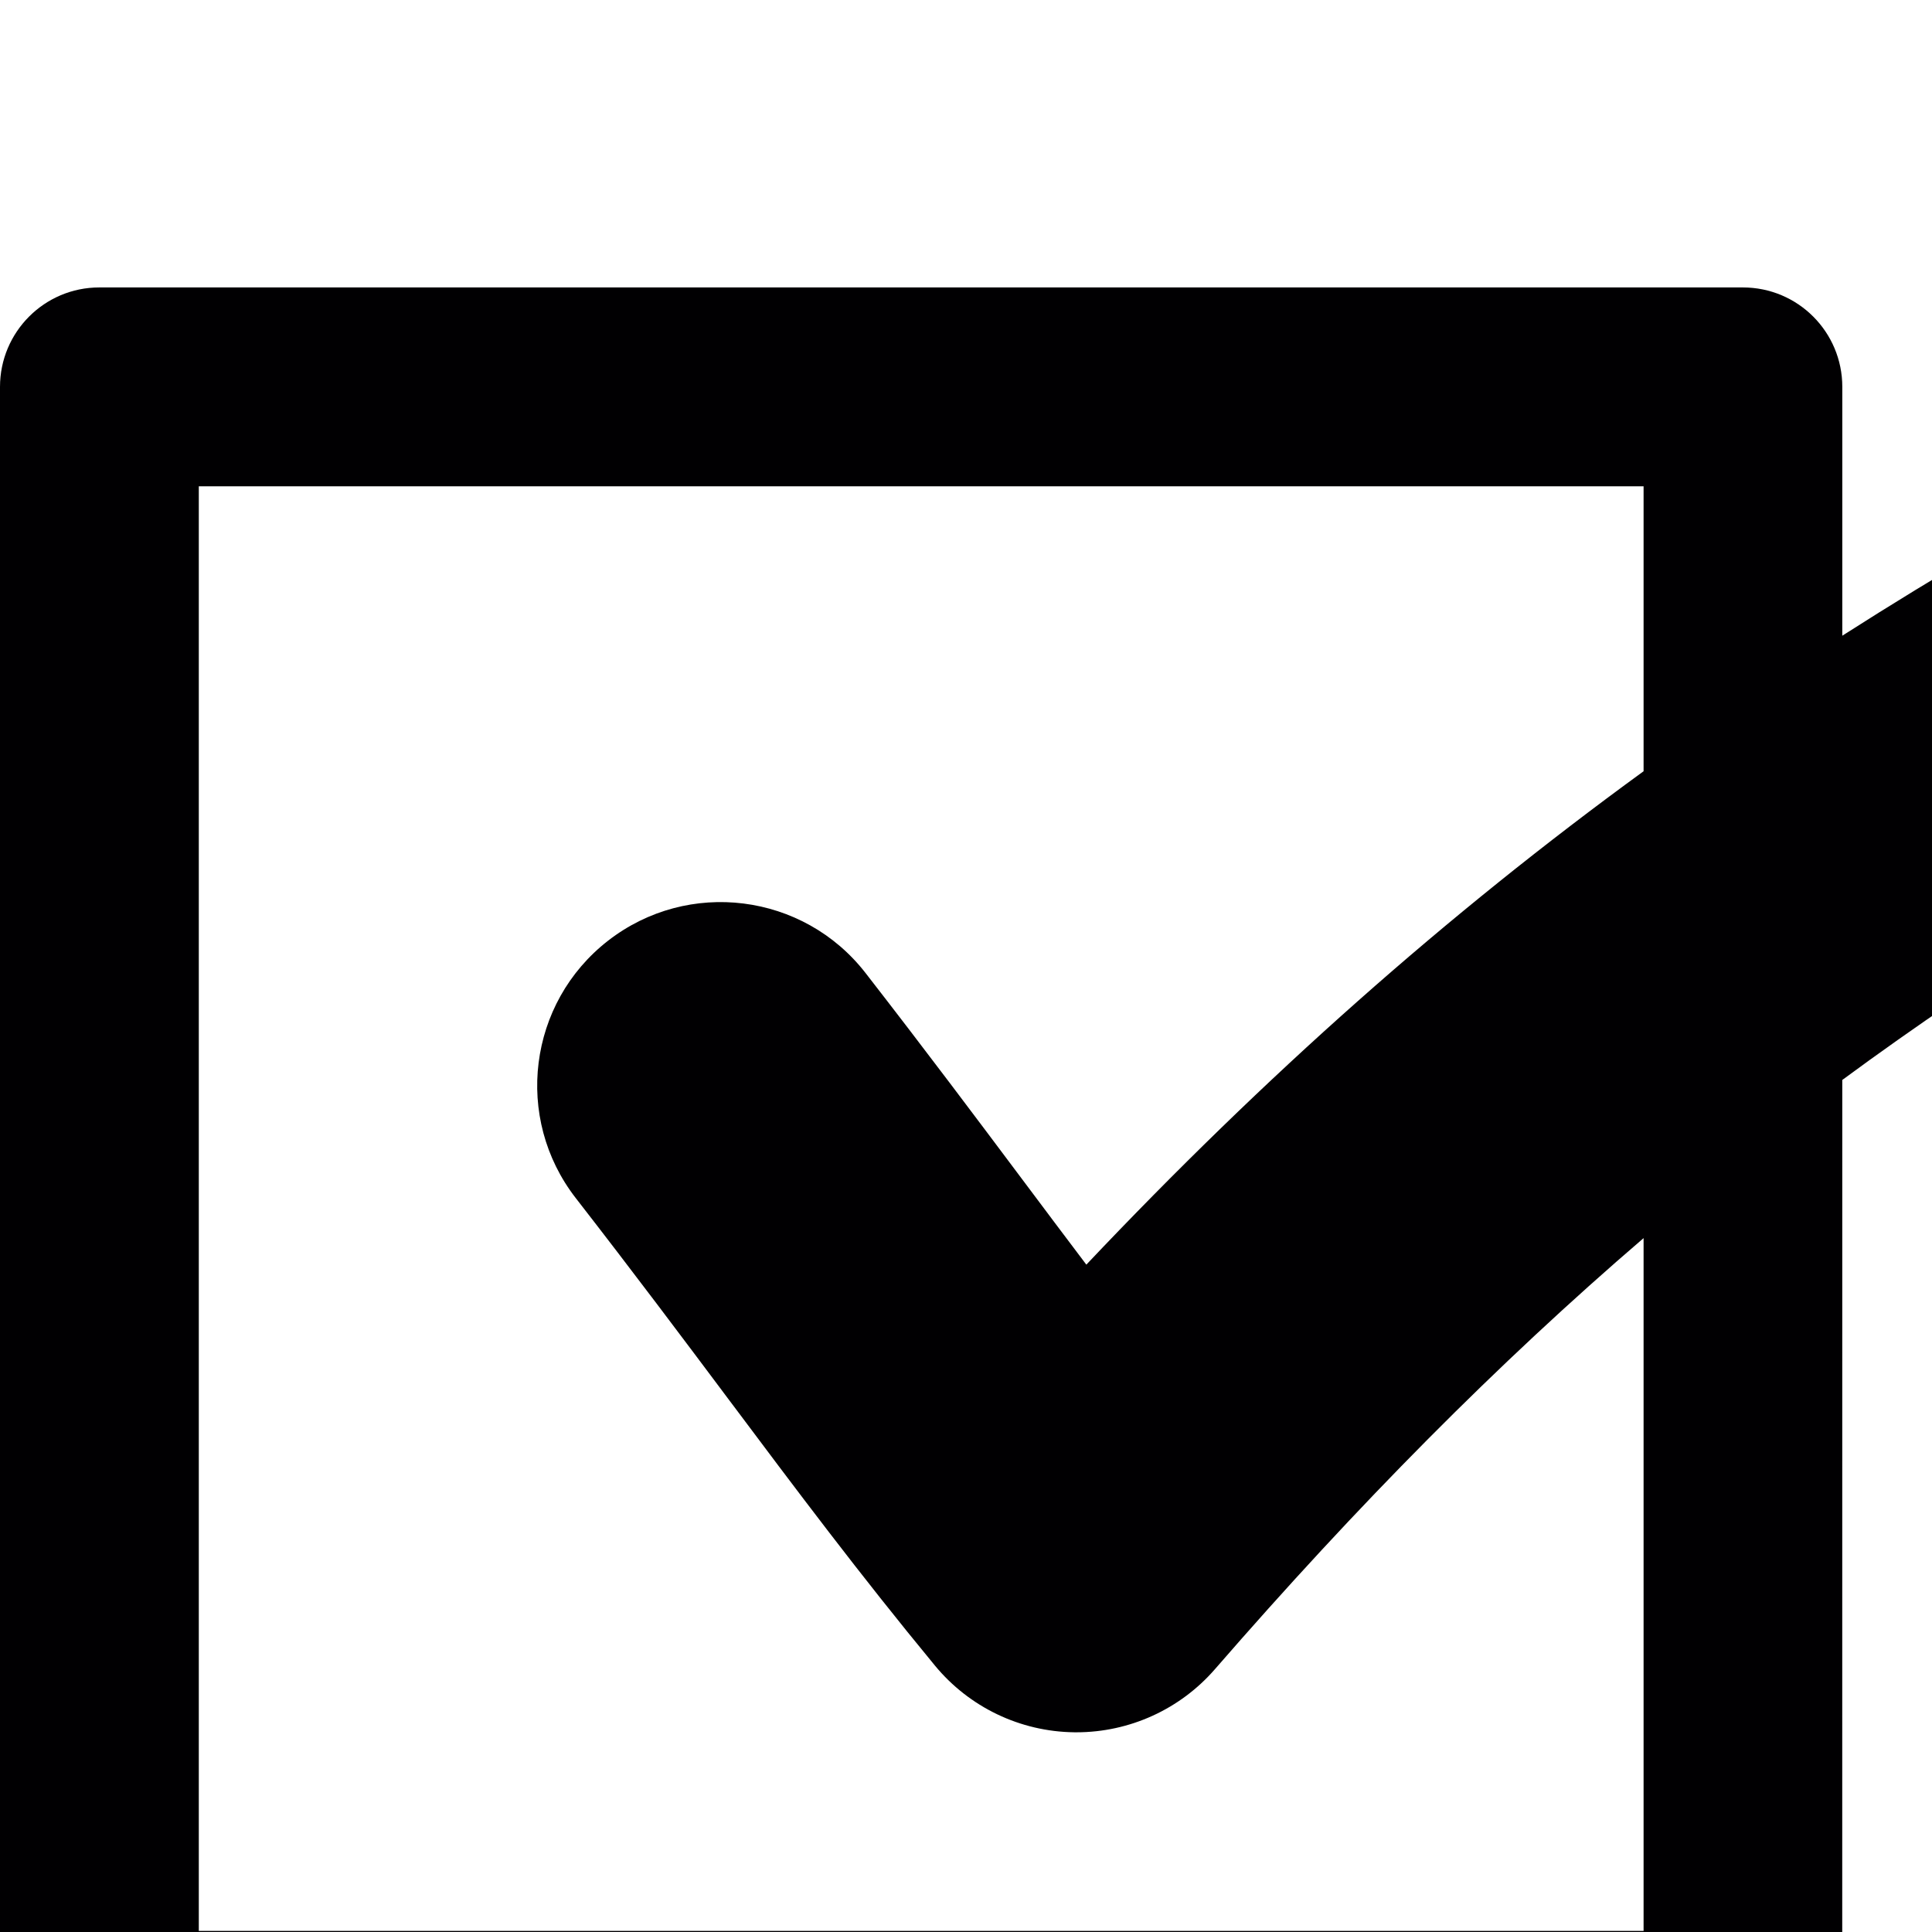
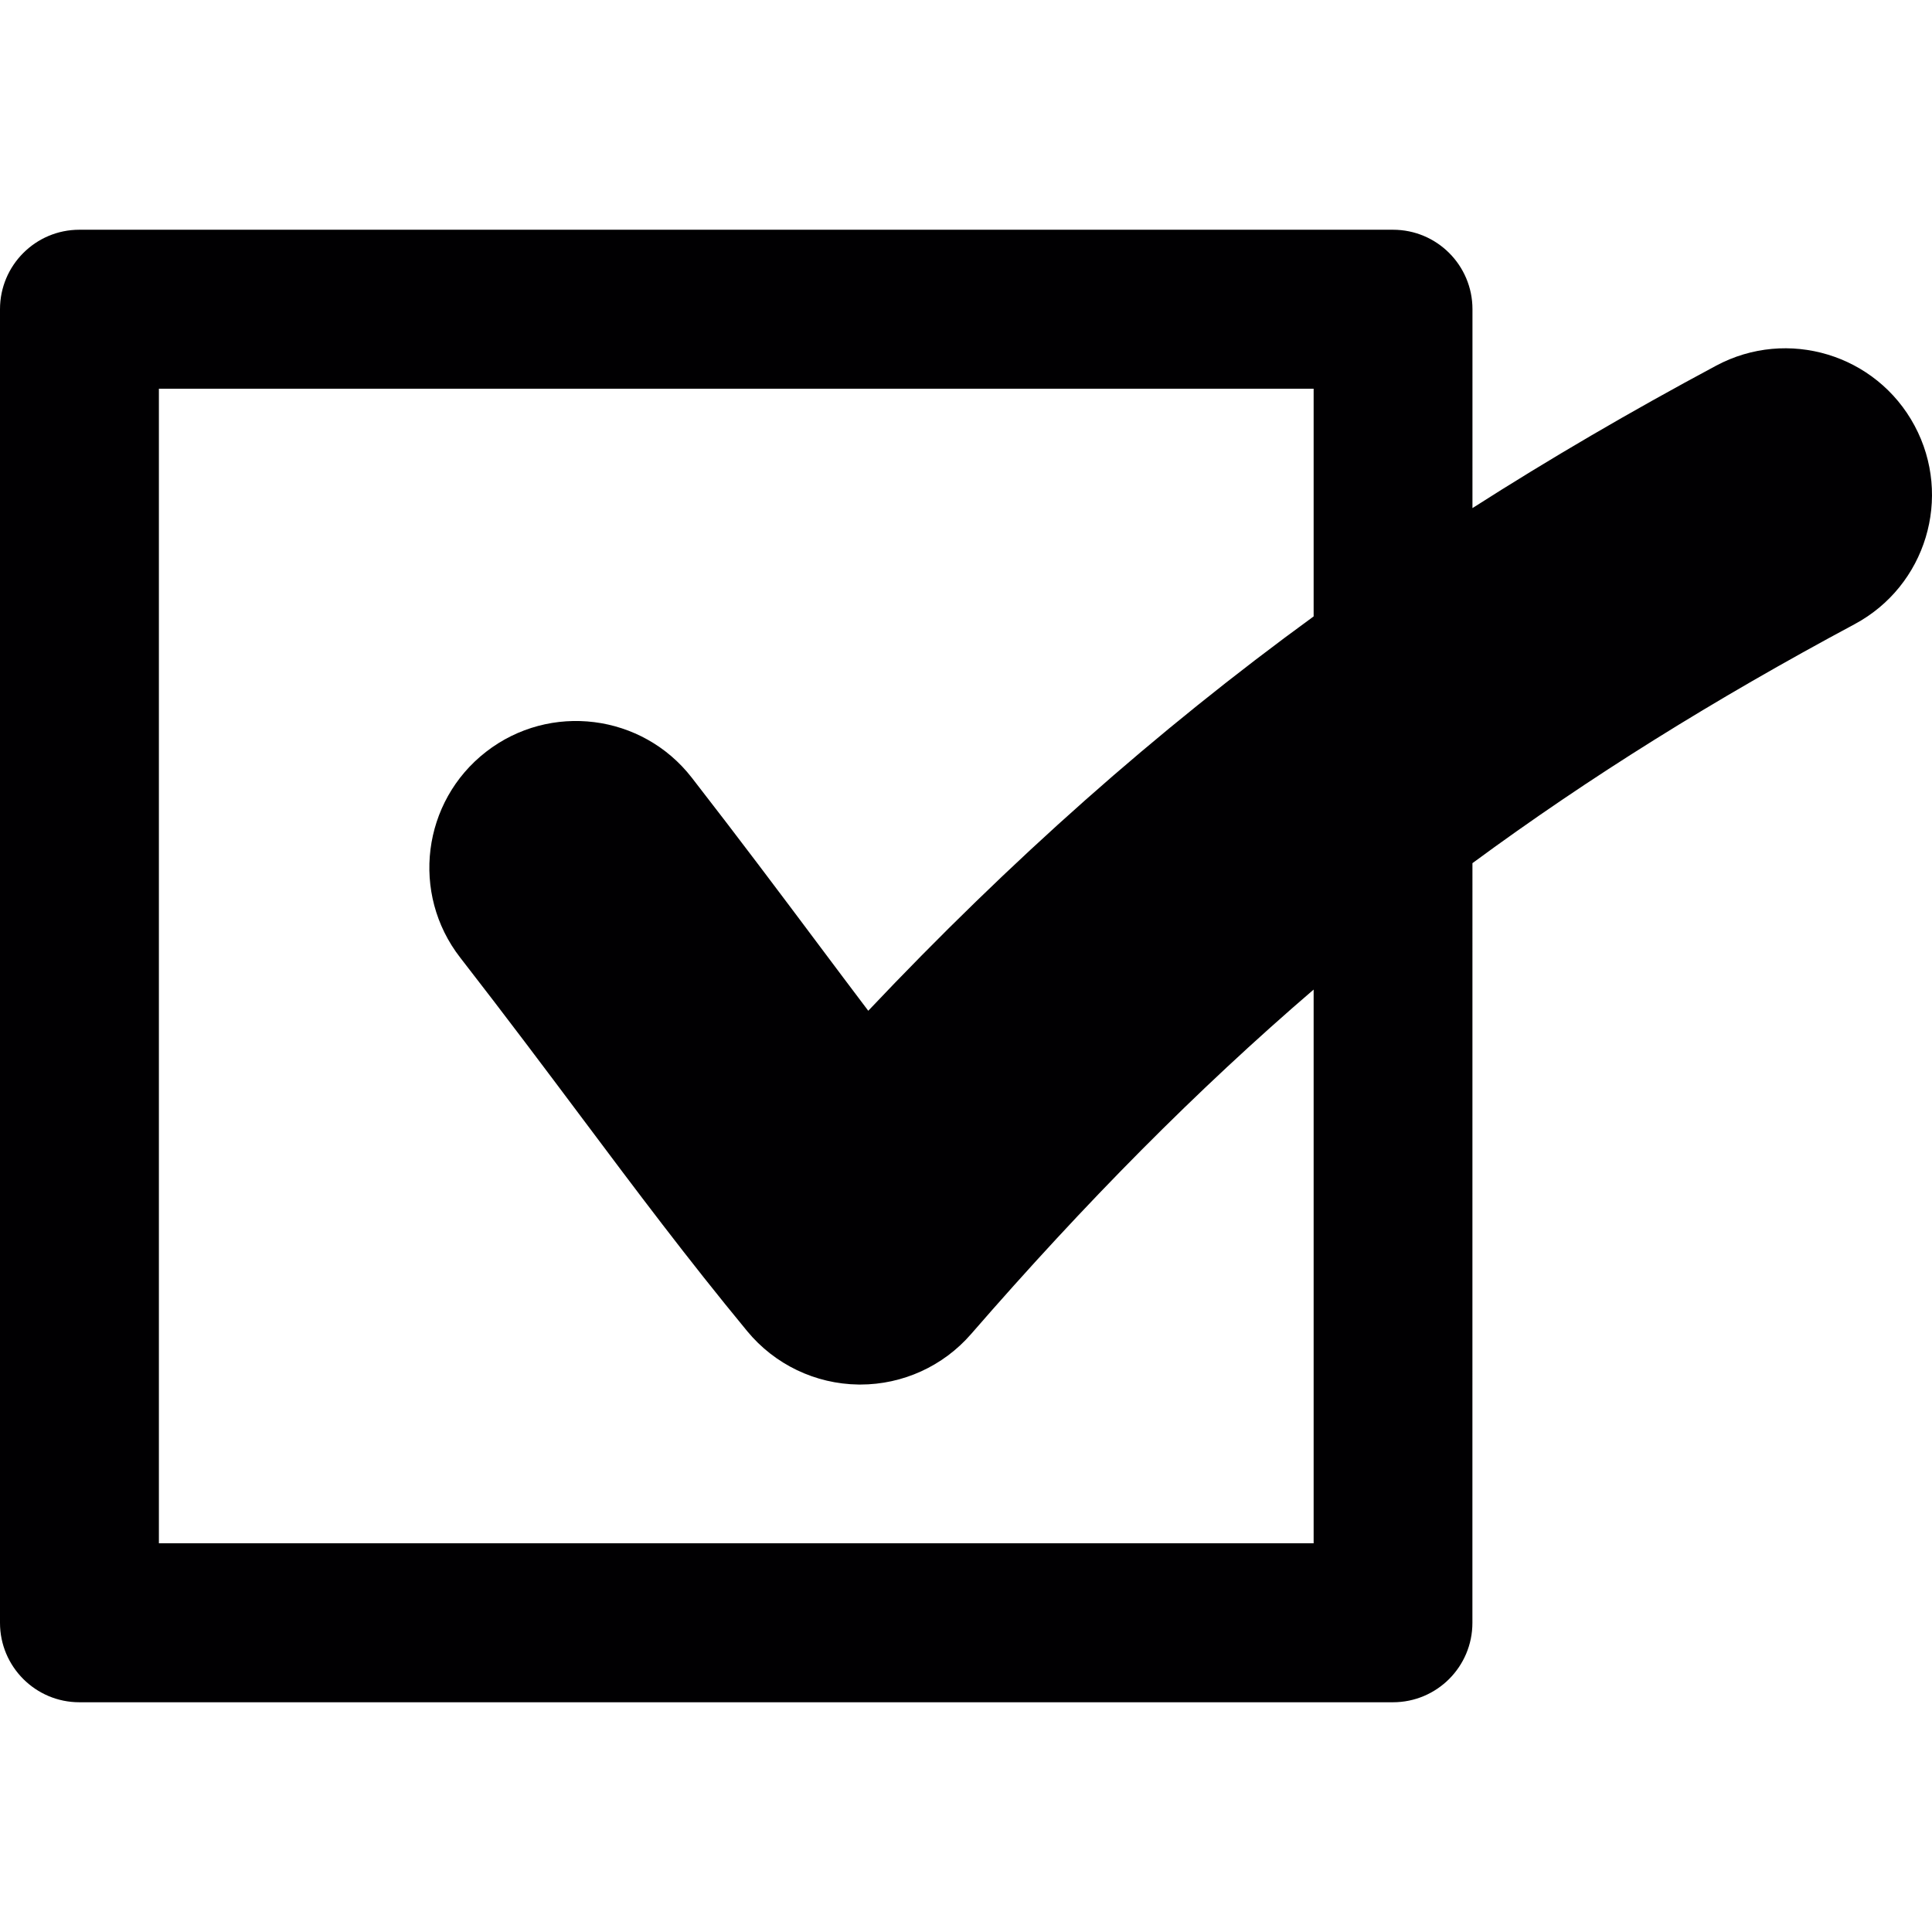
- <svg xmlns="http://www.w3.org/2000/svg" version="1.1" id="Capa_1" x="0px" y="0px" width="20" height="20" viewBox="0 0 398.138 398.138" style="enable-background:new 0 0 398.138 398.138;" xml:space="preserve">
+ <svg xmlns="http://www.w3.org/2000/svg" version="1.1" id="Capa_1" x="0px" y="0px" width="20" height="20" viewBox="0 0 498.138 498.138" style="enable-background:new 0 0 498.138 498.138;" xml:space="preserve">
  <g>
    <path style="fill:#010002;" d="M493.65,109.76c-9.859-18.405-32.775-25.333-51.179-15.472   c-22.059,11.816-42.897,23.982-62.82,36.717l0.003-51.276c0-11.313-9.146-20.494-20.493-20.494H20.457   C9.164,59.235,0,68.417,0,79.729v338.7c0,11.291,9.163,20.474,20.457,20.474h338.686c11.348,0,20.496-9.183,20.496-20.474   l0.009-195.875c30.092-22.165,62.312-42.213,98.529-61.615C496.582,151.079,503.509,128.166,493.65,109.76z M338.702,397.917   H40.968V100.219h297.734v58.715c-40.715,29.649-78.022,62.759-114.834,101.677c-4.275-5.648-8.601-11.423-13.129-17.47   c-9.354-12.491-19.958-26.648-32.375-42.632c-12.81-16.487-36.561-19.468-53.05-6.659c-16.488,12.811-19.47,36.562-6.659,53.051   c12.007,15.455,21.949,28.728,31.563,41.565c13.841,18.482,26.915,35.938,42.45,54.771c7.075,8.576,17.566,13.604,28.682,13.745   c0.162,0.002,0.321,0.002,0.482,0.002c10.94,0,21.356-4.741,28.541-13.012c29.482-33.939,58.199-62.952,88.329-88.826V397.917z" />
  </g>
</svg>
